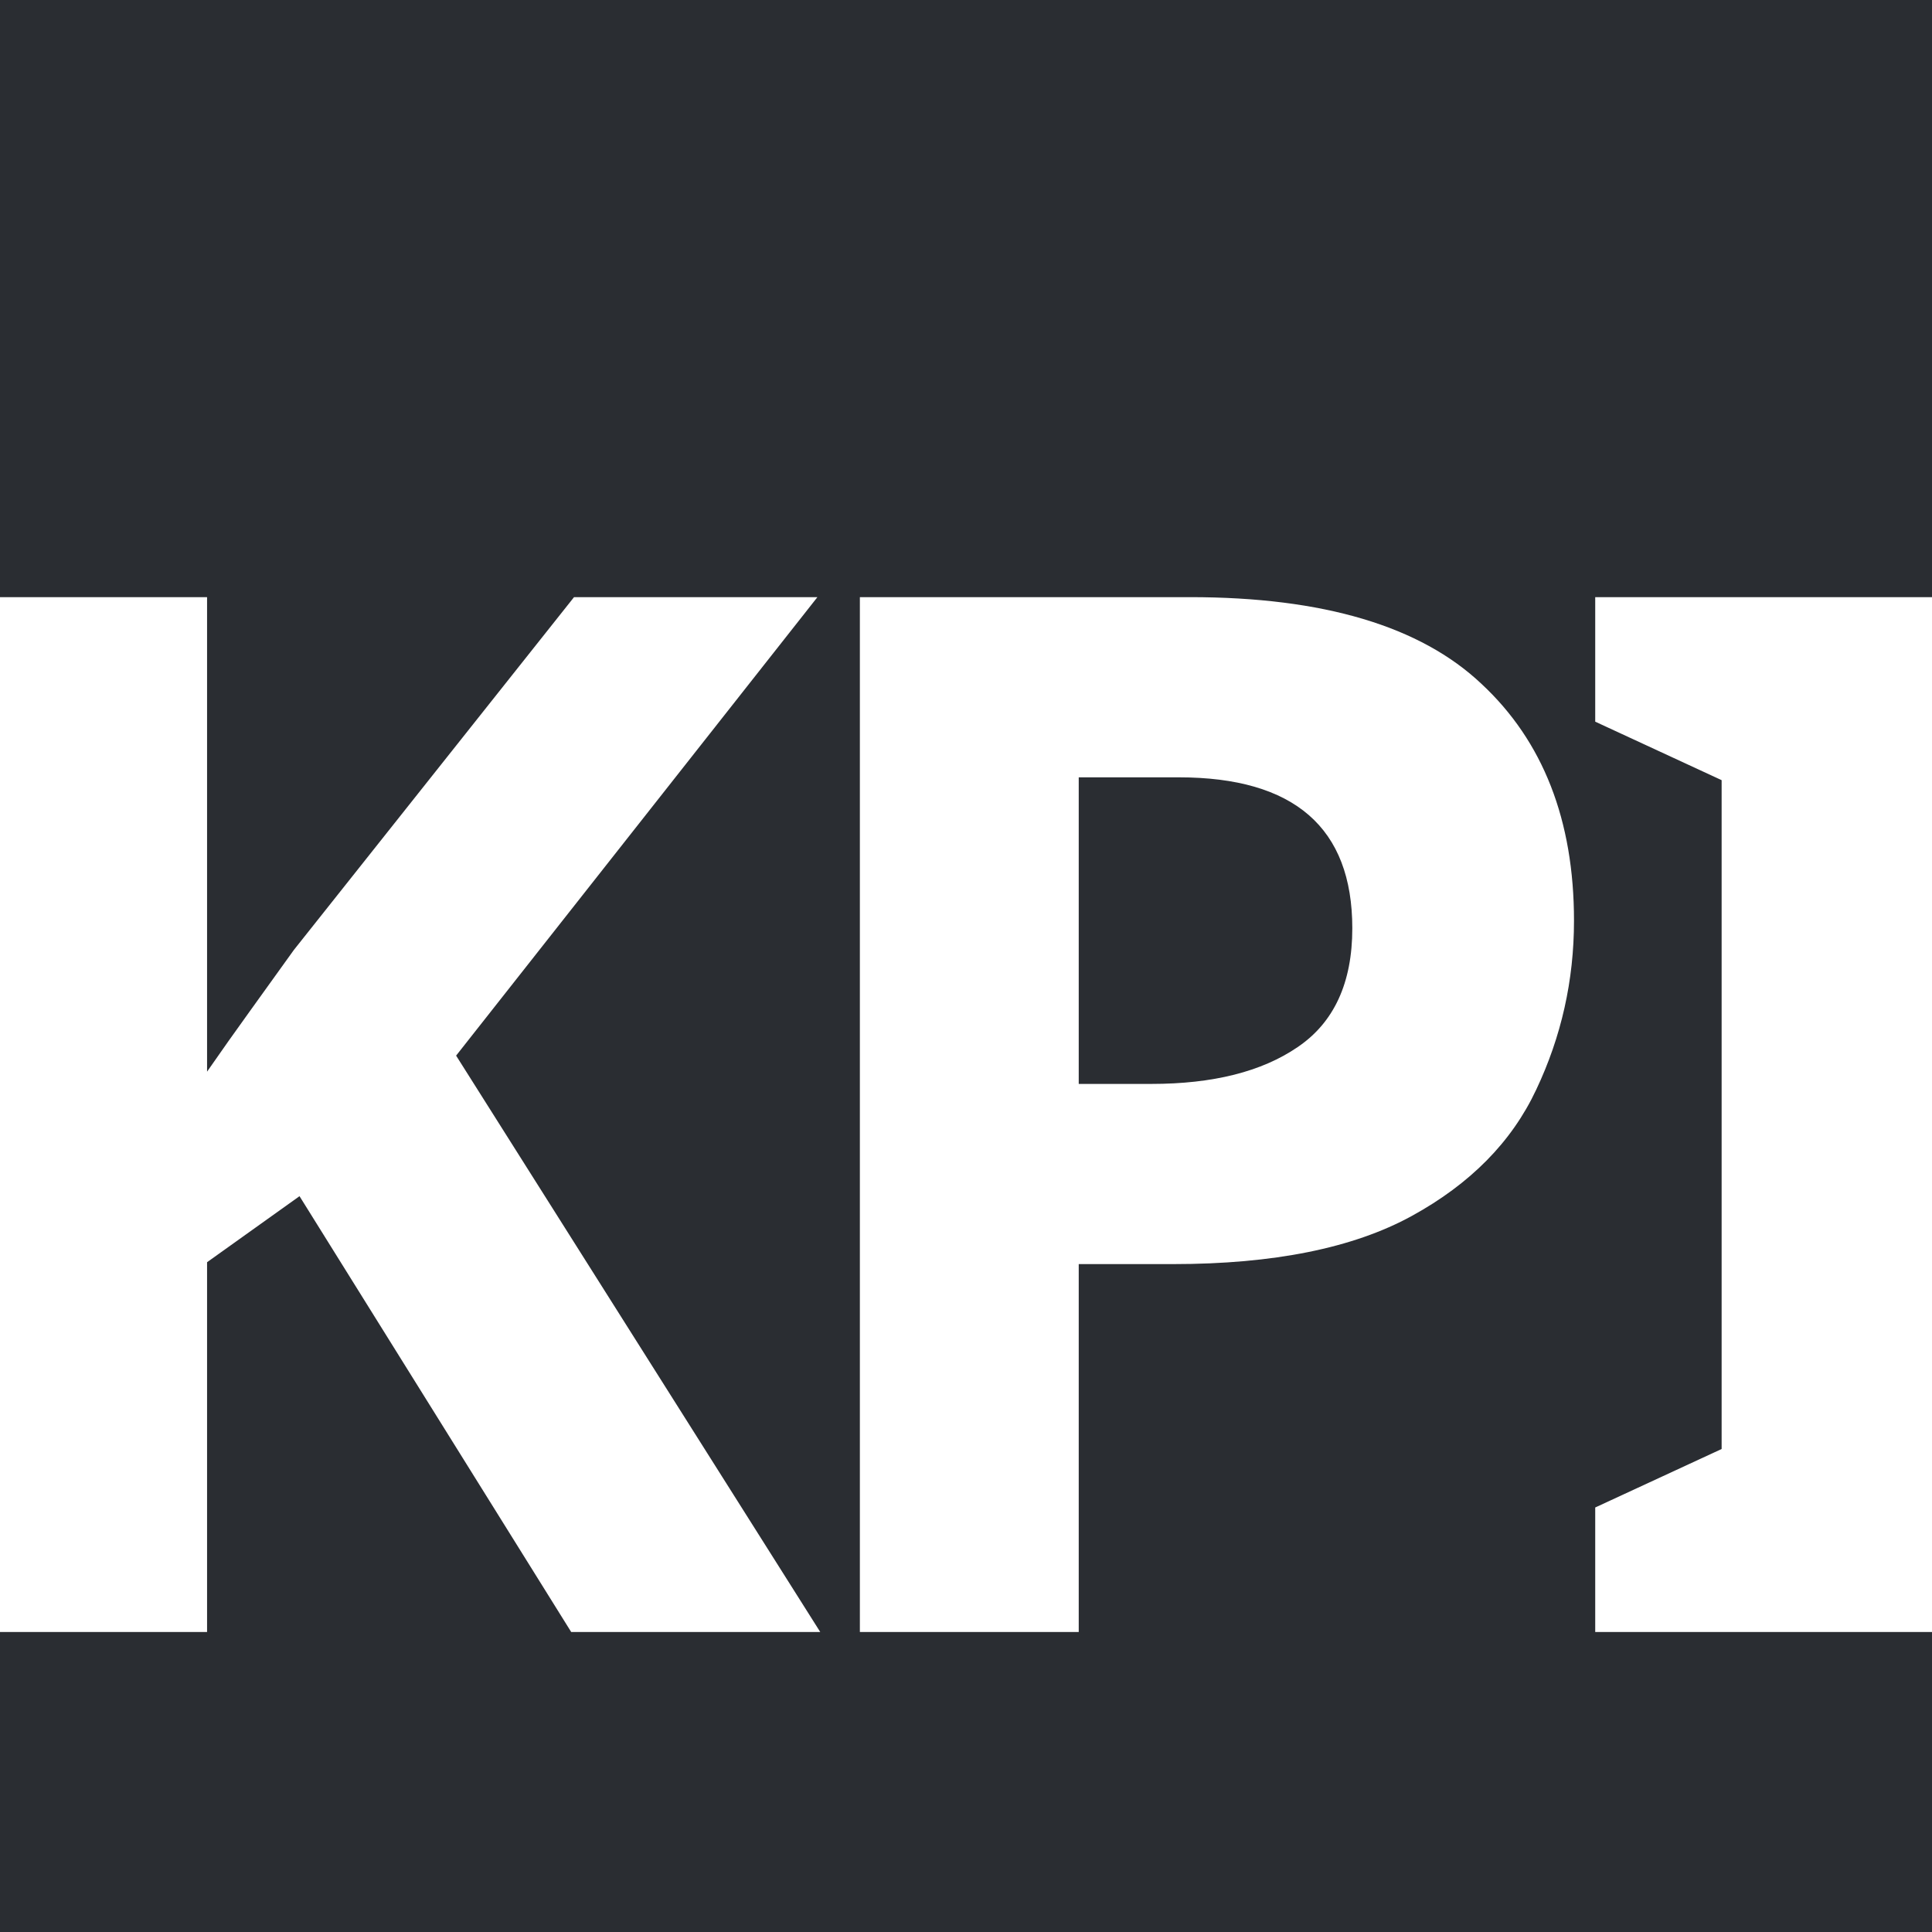
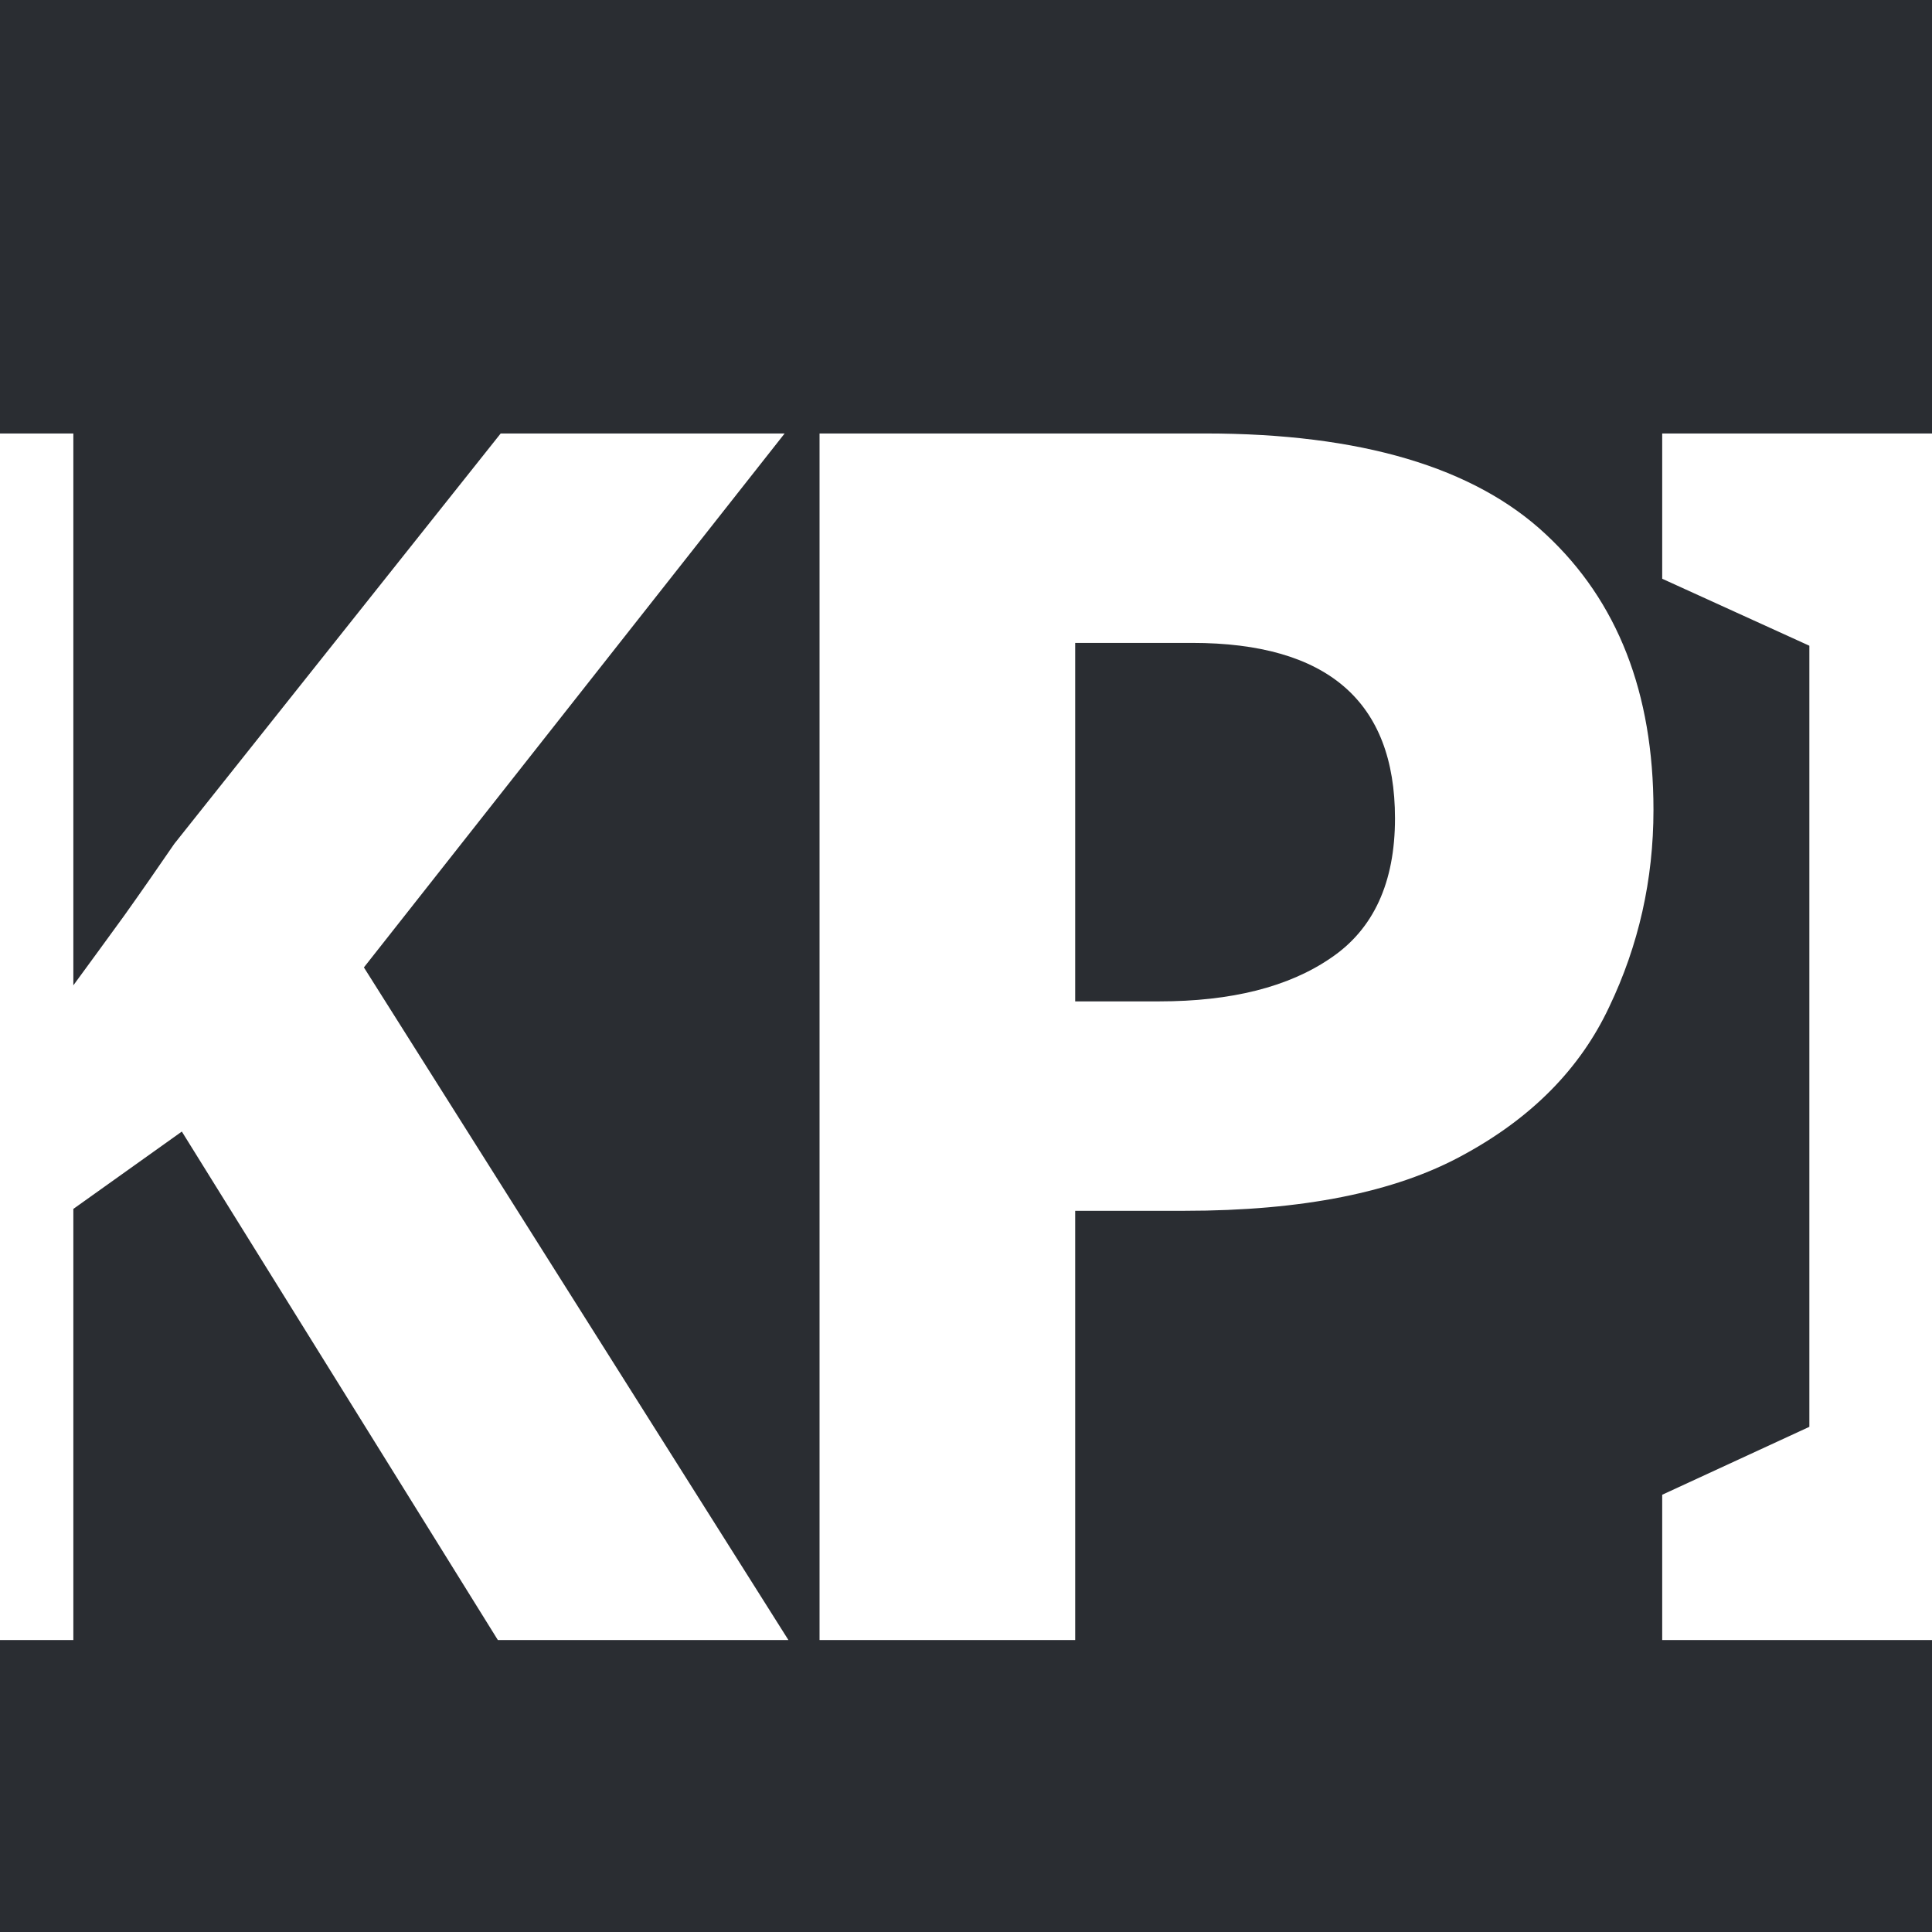
<svg xmlns="http://www.w3.org/2000/svg" viewBox="0 0 32 32">
  <rect width="32" height="32" fill="#2A2D32" />
-   <text x="51%" y="58%" dominant-baseline="middle" text-anchor="middle" fill="white" font-family="'Montserrat', 'Arial Black', sans-serif" font-weight="900" font-size="24" letter-spacing="-1.5">KPI</text>
+   <text x="50%" y="54%" dominant-baseline="middle" text-anchor="middle" fill="white" font-family="'Arial Black', 'Montserrat', sans-serif" font-weight="900" font-size="28" letter-spacing="-2">KPI</text>
</svg>
